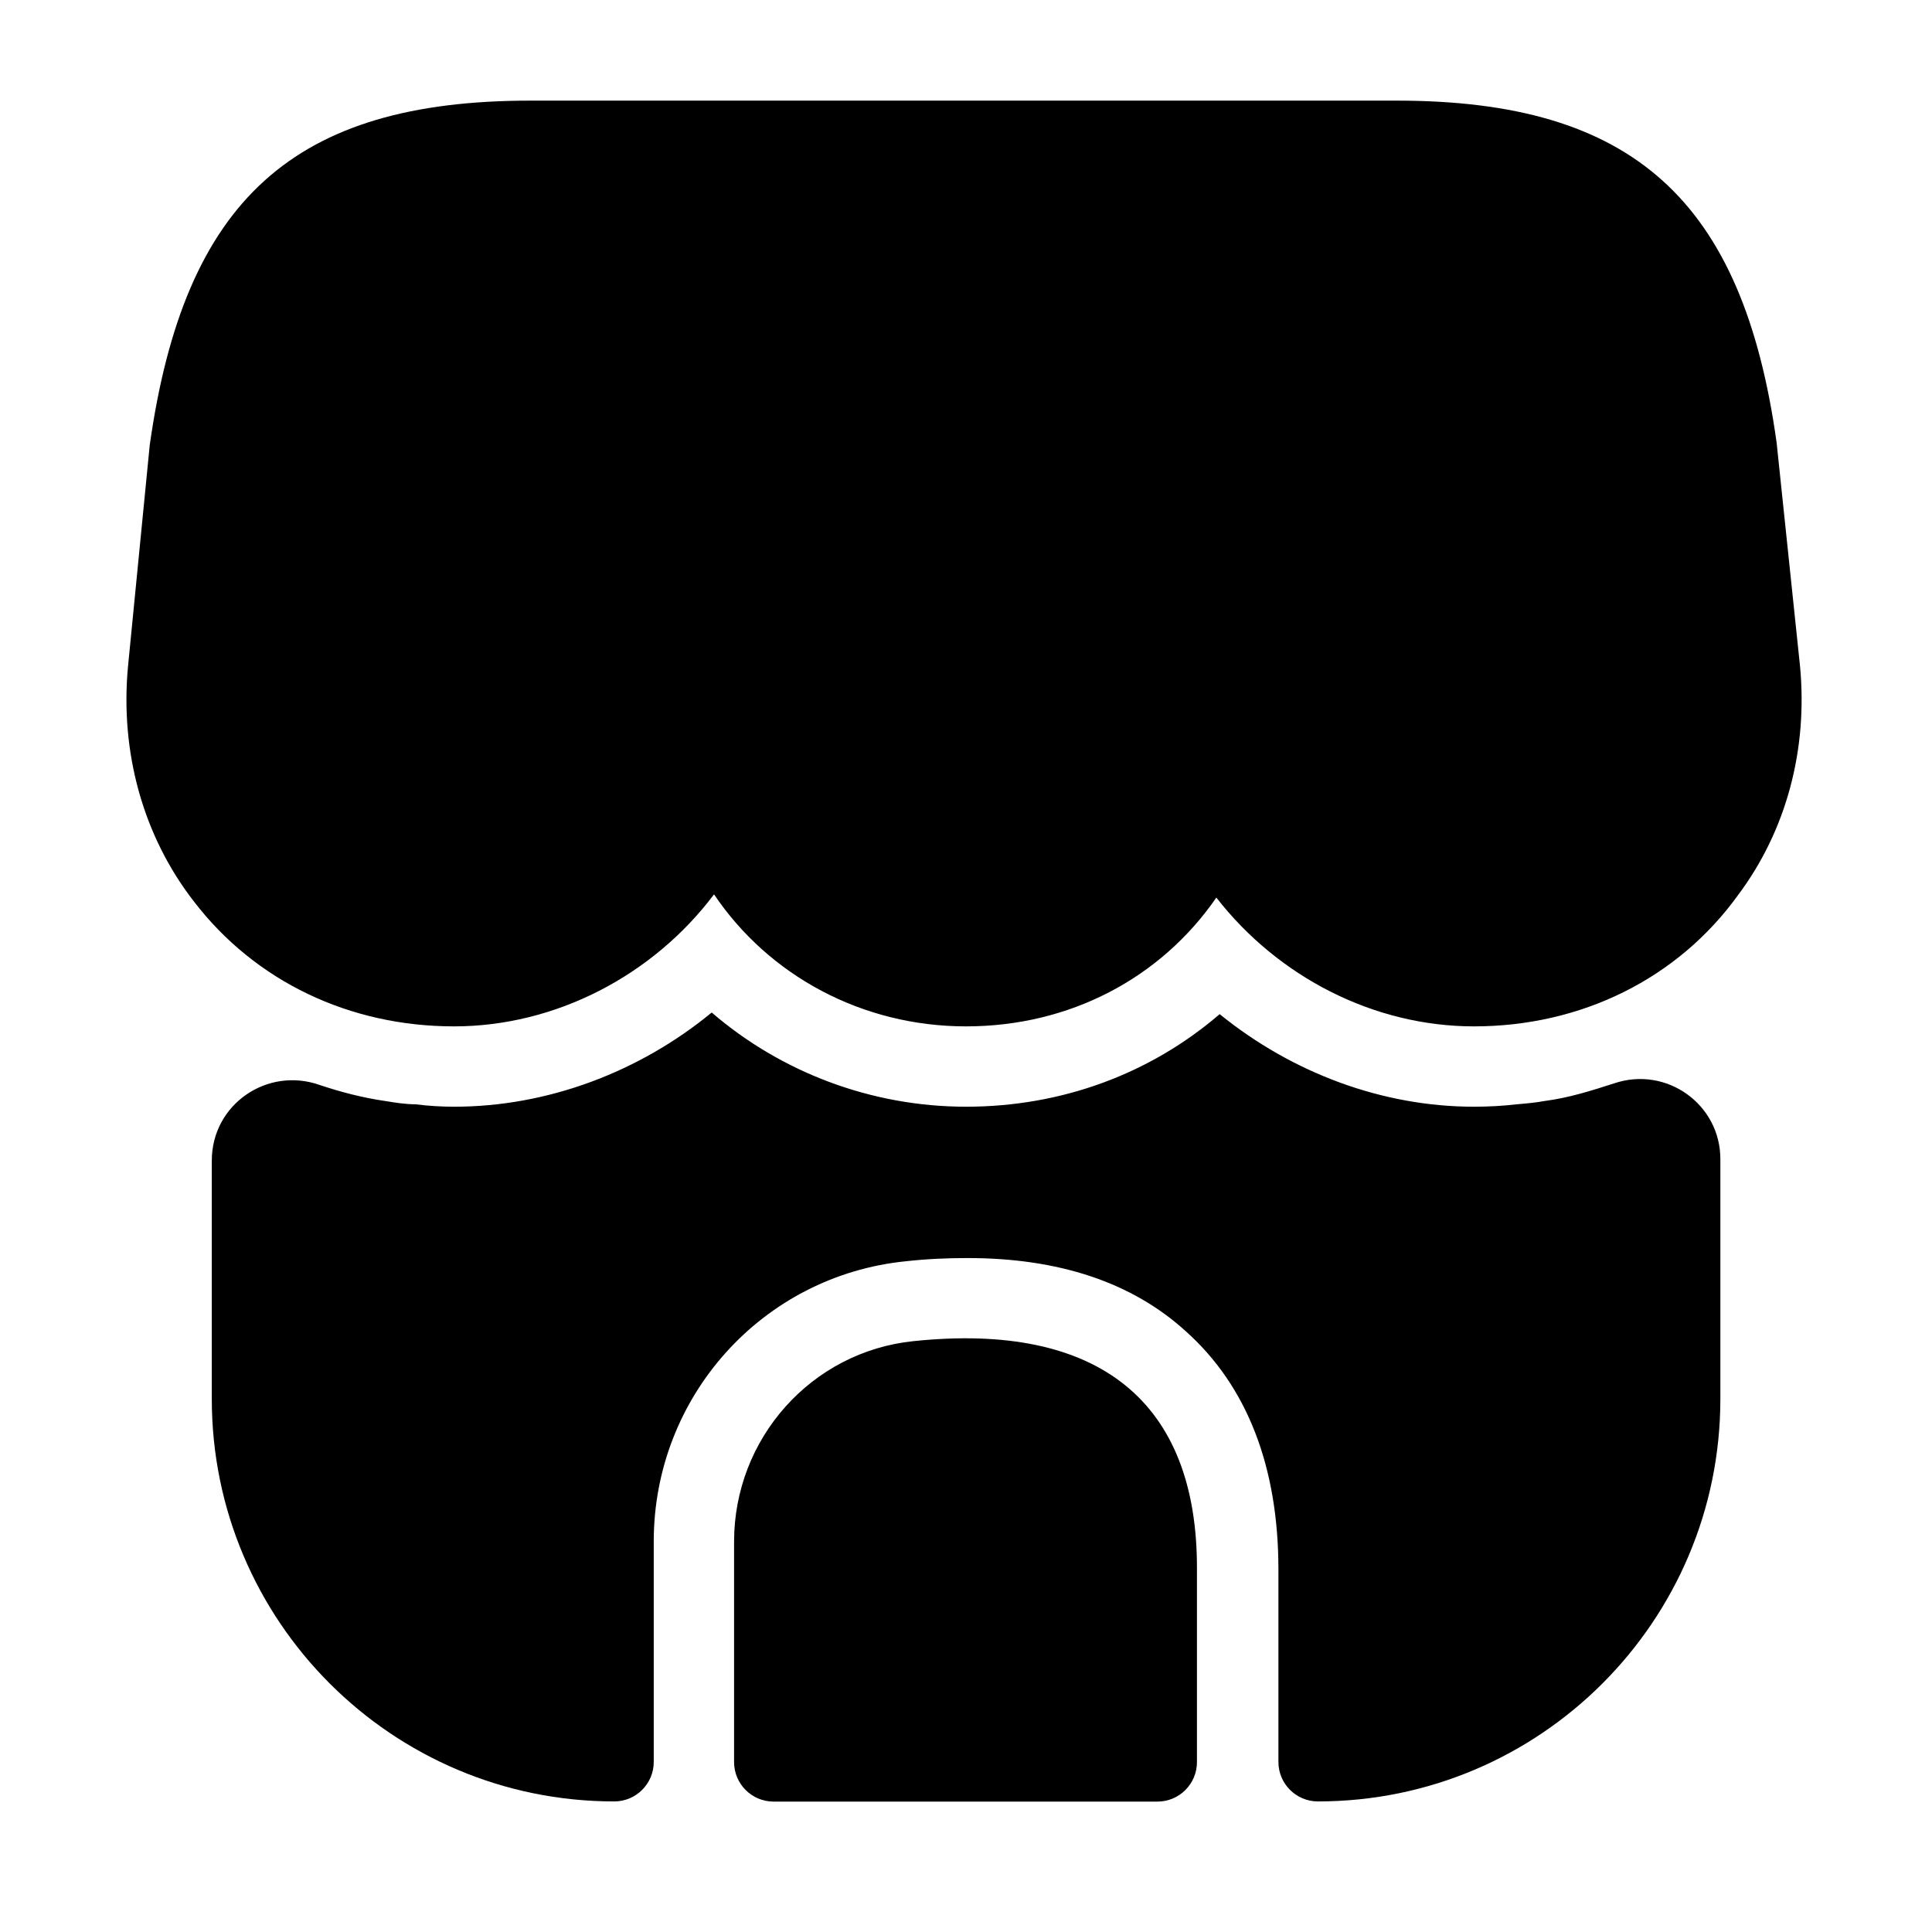
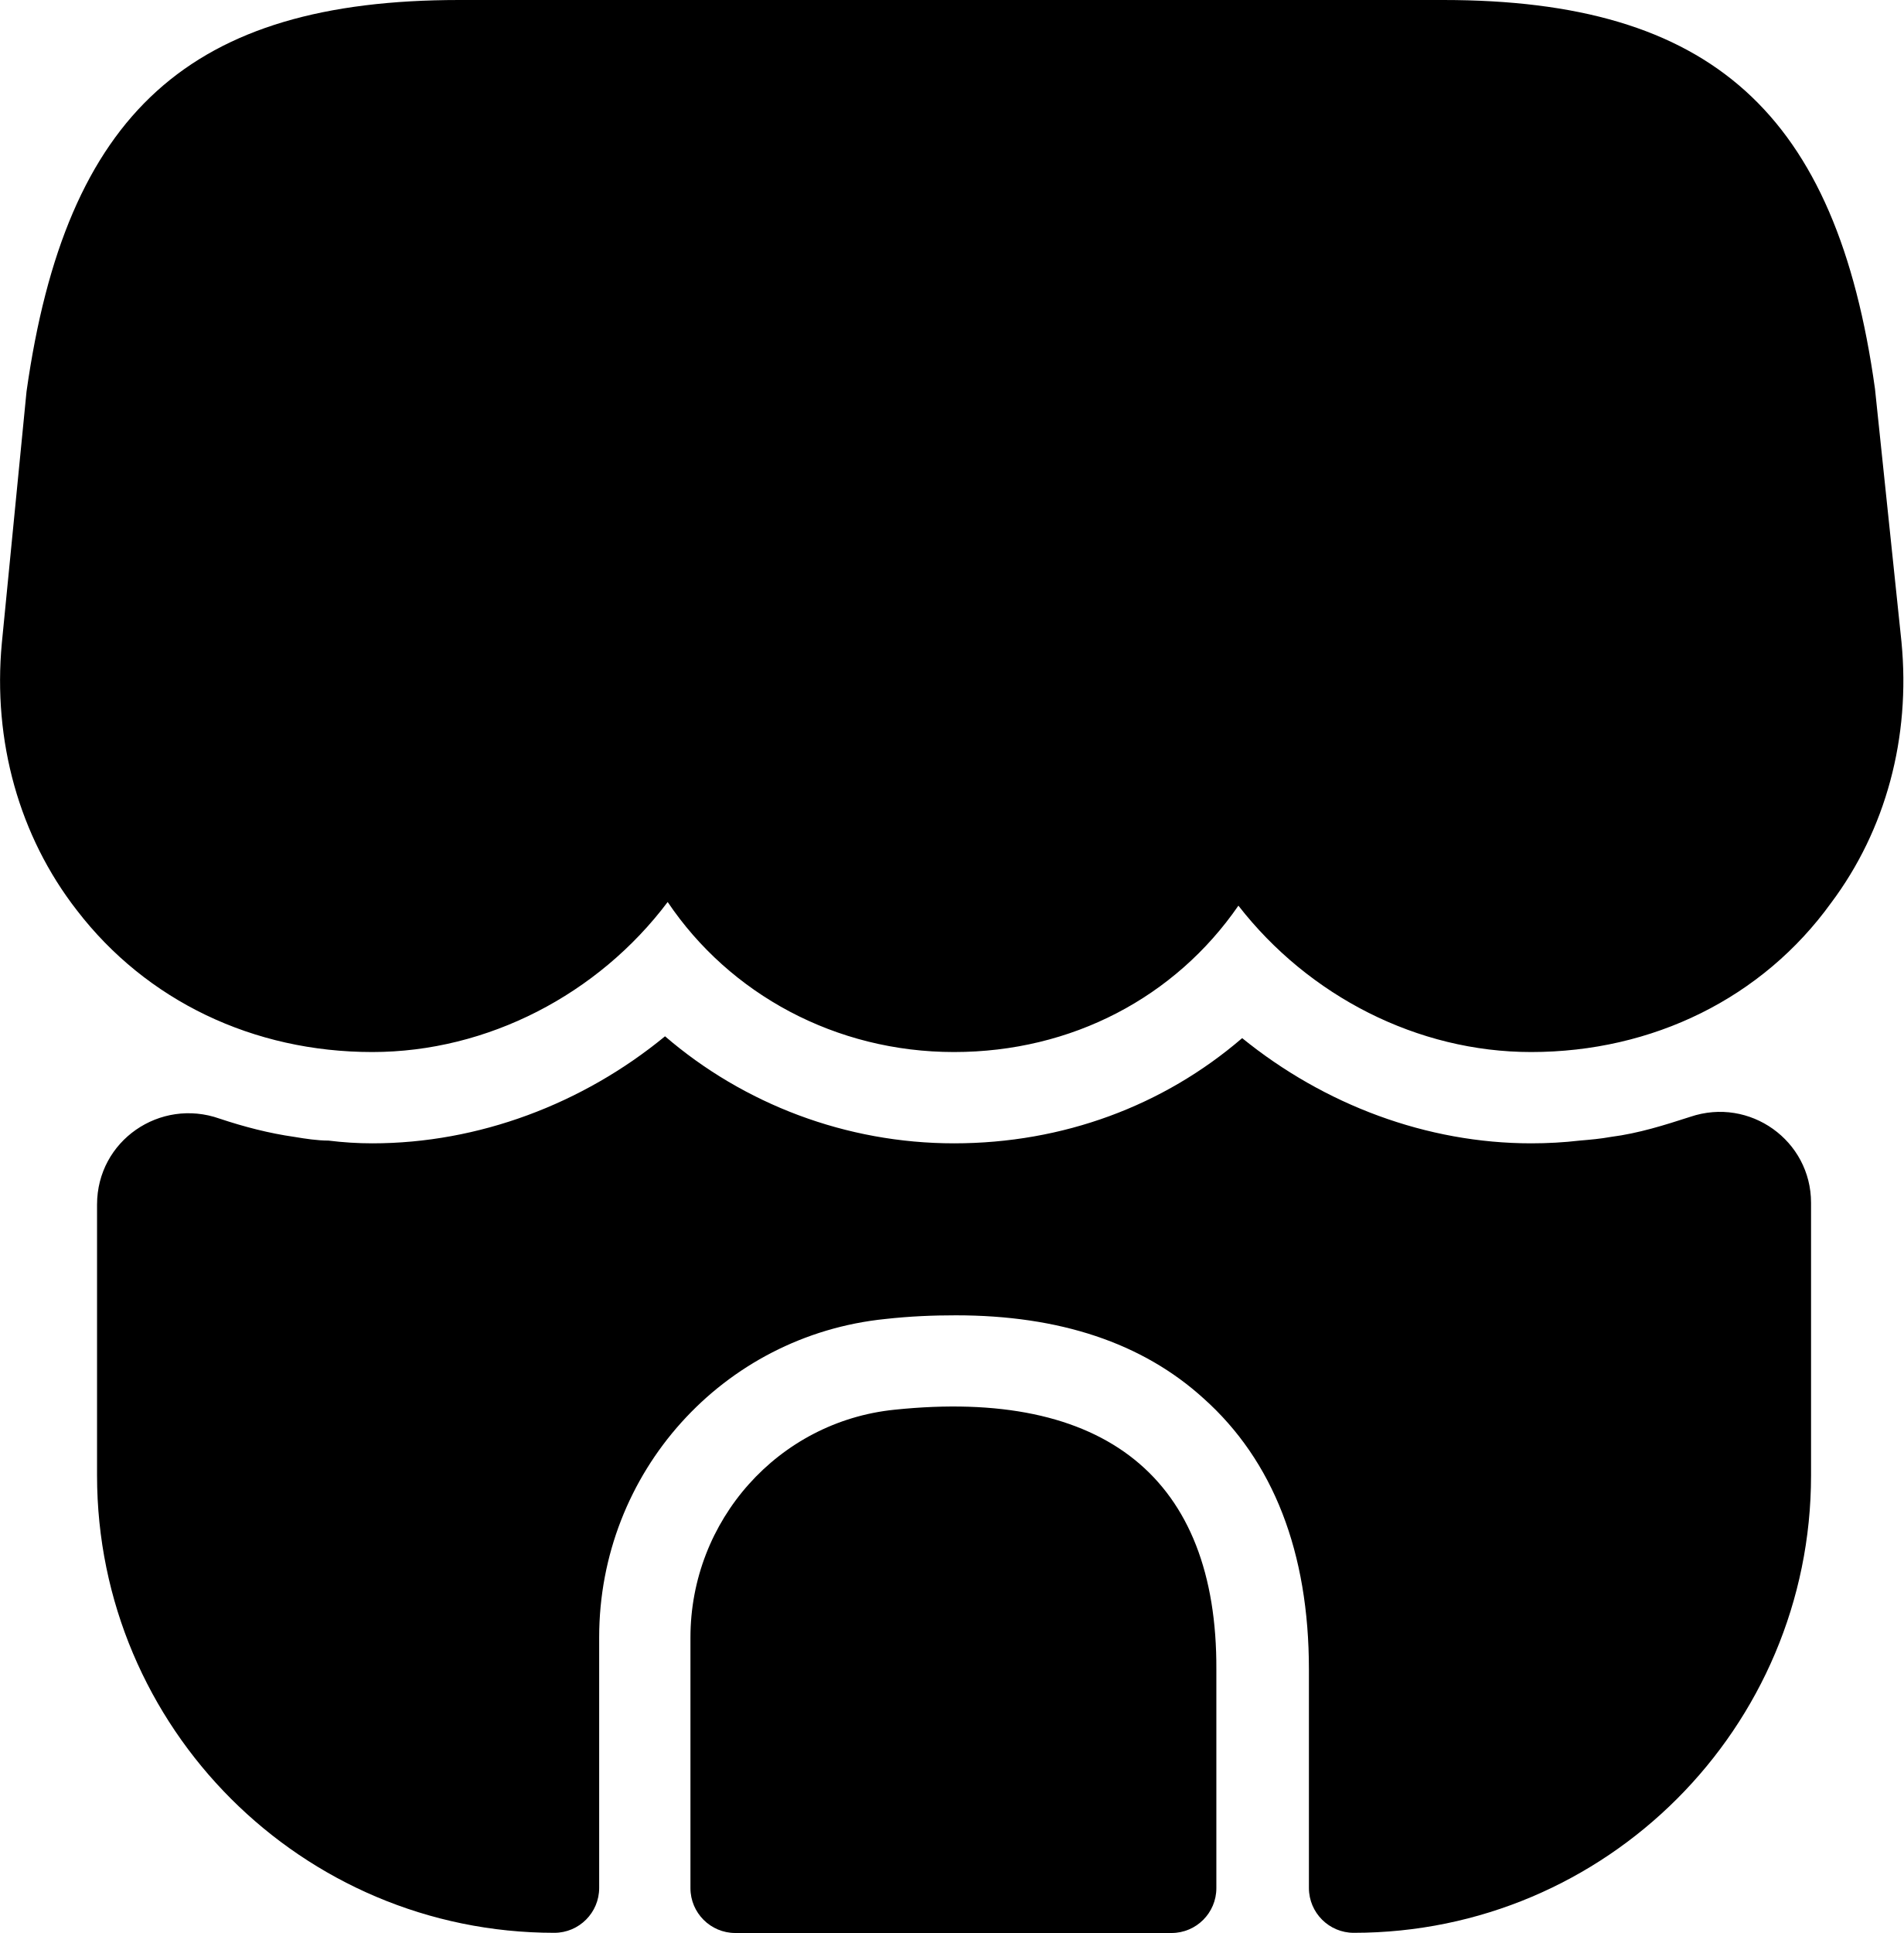
- <svg xmlns="http://www.w3.org/2000/svg" id="SvgjsSvg1108" width="288" height="288" version="1.1">
-   <defs id="SvgjsDefs1109" />
-   <g id="SvgjsG1110">
-     <svg width="288" height="288" fill="none" viewBox="0 0 24 24">
-       <path fill="#000000" d="M22.36 8.27L22.07 5.5C21.65 2.48 20.28 1.25 17.35 1.25H14.99 13.51 10.47 8.99 6.59C3.65 1.25 2.29 2.48 1.86 5.53L1.59 8.28C1.49 9.35 1.78 10.39 2.41 11.2 3.17 12.19 4.34 12.75 5.64 12.75 6.9 12.75 8.11 12.12 8.87 11.11 9.55 12.12 10.71 12.75 12 12.75 13.29 12.75 14.42 12.15 15.11 11.15 15.88 12.14 17.07 12.75 18.31 12.75 19.64 12.75 20.84 12.16 21.59 11.12 22.19 10.32 22.46 9.31 22.36 8.27zM11.349 16.66C10.079 16.79 9.119 17.87 9.119 19.15V21.89C9.119 22.16 9.339 22.38 9.609 22.38H14.379C14.649 22.38 14.869 22.16 14.869 21.89V19.5C14.879 17.41 13.649 16.42 11.349 16.66z" class="color292D32 svgShape" />
-       <path fill="#000000" d="M21.371 14.398V17.378C21.371 20.138 19.131 22.378 16.371 22.378C16.101 22.378 15.881 22.158 15.881 21.888V19.498C15.881 18.218 15.491 17.218 14.731 16.538C14.061 15.928 13.151 15.628 12.021 15.628C11.771 15.628 11.521 15.638 11.251 15.668C9.471 15.848 8.121 17.348 8.121 19.148V21.888C8.121 22.158 7.901 22.378 7.631 22.378C4.871 22.378 2.631 20.138 2.631 17.378V14.418C2.631 13.718 3.321 13.248 3.971 13.478C4.241 13.568 4.511 13.638 4.791 13.678C4.911 13.698 5.041 13.718 5.161 13.718C5.321 13.738 5.481 13.748 5.641 13.748C6.801 13.748 7.941 13.318 8.841 12.578C9.701 13.318 10.821 13.748 12.001 13.748C13.191 13.748 14.291 13.338 15.151 12.598C16.051 13.328 17.171 13.748 18.311 13.748C18.491 13.748 18.671 13.738 18.841 13.718C18.961 13.708 19.071 13.698 19.181 13.678C19.491 13.638 19.771 13.548 20.051 13.458C20.701 13.238 21.371 13.718 21.371 14.398Z" class="color292D32 svgShape" />
-     </svg>
-   </g>
+ <svg xmlns="http://www.w3.org/2000/svg" viewBox="1.57 1.25 20.81 21.13">
+   <path d="M22.36 8.27L22.07 5.5C21.65 2.48 20.28 1.25 17.35 1.25H14.99H13.51H10.47H8.99H6.59C3.65 1.25 2.29 2.48 1.86 5.53L1.59 8.28C1.49 9.35 1.78 10.39 2.41 11.2C3.17 12.19 4.34 12.75 5.64 12.75C6.9 12.75 8.11 12.12 8.87 11.11C9.55 12.12 10.71 12.75 12 12.75C13.29 12.75 14.42 12.15 15.11 11.15C15.88 12.14 17.07 12.75 18.31 12.75C19.64 12.75 20.84 12.16 21.59 11.12C22.19 10.32 22.46 9.31 22.36 8.27Z" style="fill: rgb(0, 0, 0);" />
+   <path d="M11.349 16.66C10.079 16.79 9.119 17.87 9.119 19.15V21.89C9.119 22.16 9.339 22.38 9.609 22.38H14.379C14.649 22.38 14.869 22.16 14.869 21.89V19.5C14.879 17.41 13.649 16.42 11.349 16.66Z" style="fill: rgb(0, 0, 0);" />
+   <path d="M21.371 14.398V17.378C21.371 20.138 19.131 22.378 16.371 22.378C16.101 22.378 15.881 22.158 15.881 21.888V19.498C15.881 18.218 15.491 17.218 14.731 16.538C14.061 15.928 13.151 15.628 12.021 15.628C11.771 15.628 11.521 15.638 11.251 15.668C9.471 15.848 8.121 17.348 8.121 19.148V21.888C8.121 22.158 7.901 22.378 7.631 22.378C4.871 22.378 2.631 20.138 2.631 17.378V14.418C2.631 13.718 3.321 13.248 3.971 13.478C4.241 13.568 4.511 13.638 4.791 13.678C4.911 13.698 5.041 13.718 5.161 13.718C5.321 13.738 5.481 13.748 5.641 13.748C6.801 13.748 7.941 13.318 8.841 12.578C9.701 13.318 10.821 13.748 12.001 13.748C13.191 13.748 14.291 13.338 15.151 12.598C16.051 13.328 17.171 13.748 18.311 13.748C18.491 13.748 18.671 13.738 18.841 13.718C18.961 13.708 19.071 13.698 19.181 13.678C19.491 13.638 19.771 13.548 20.051 13.458C20.701 13.238 21.371 13.718 21.371 14.398Z" style="fill: rgb(0, 0, 0);" />
</svg>
